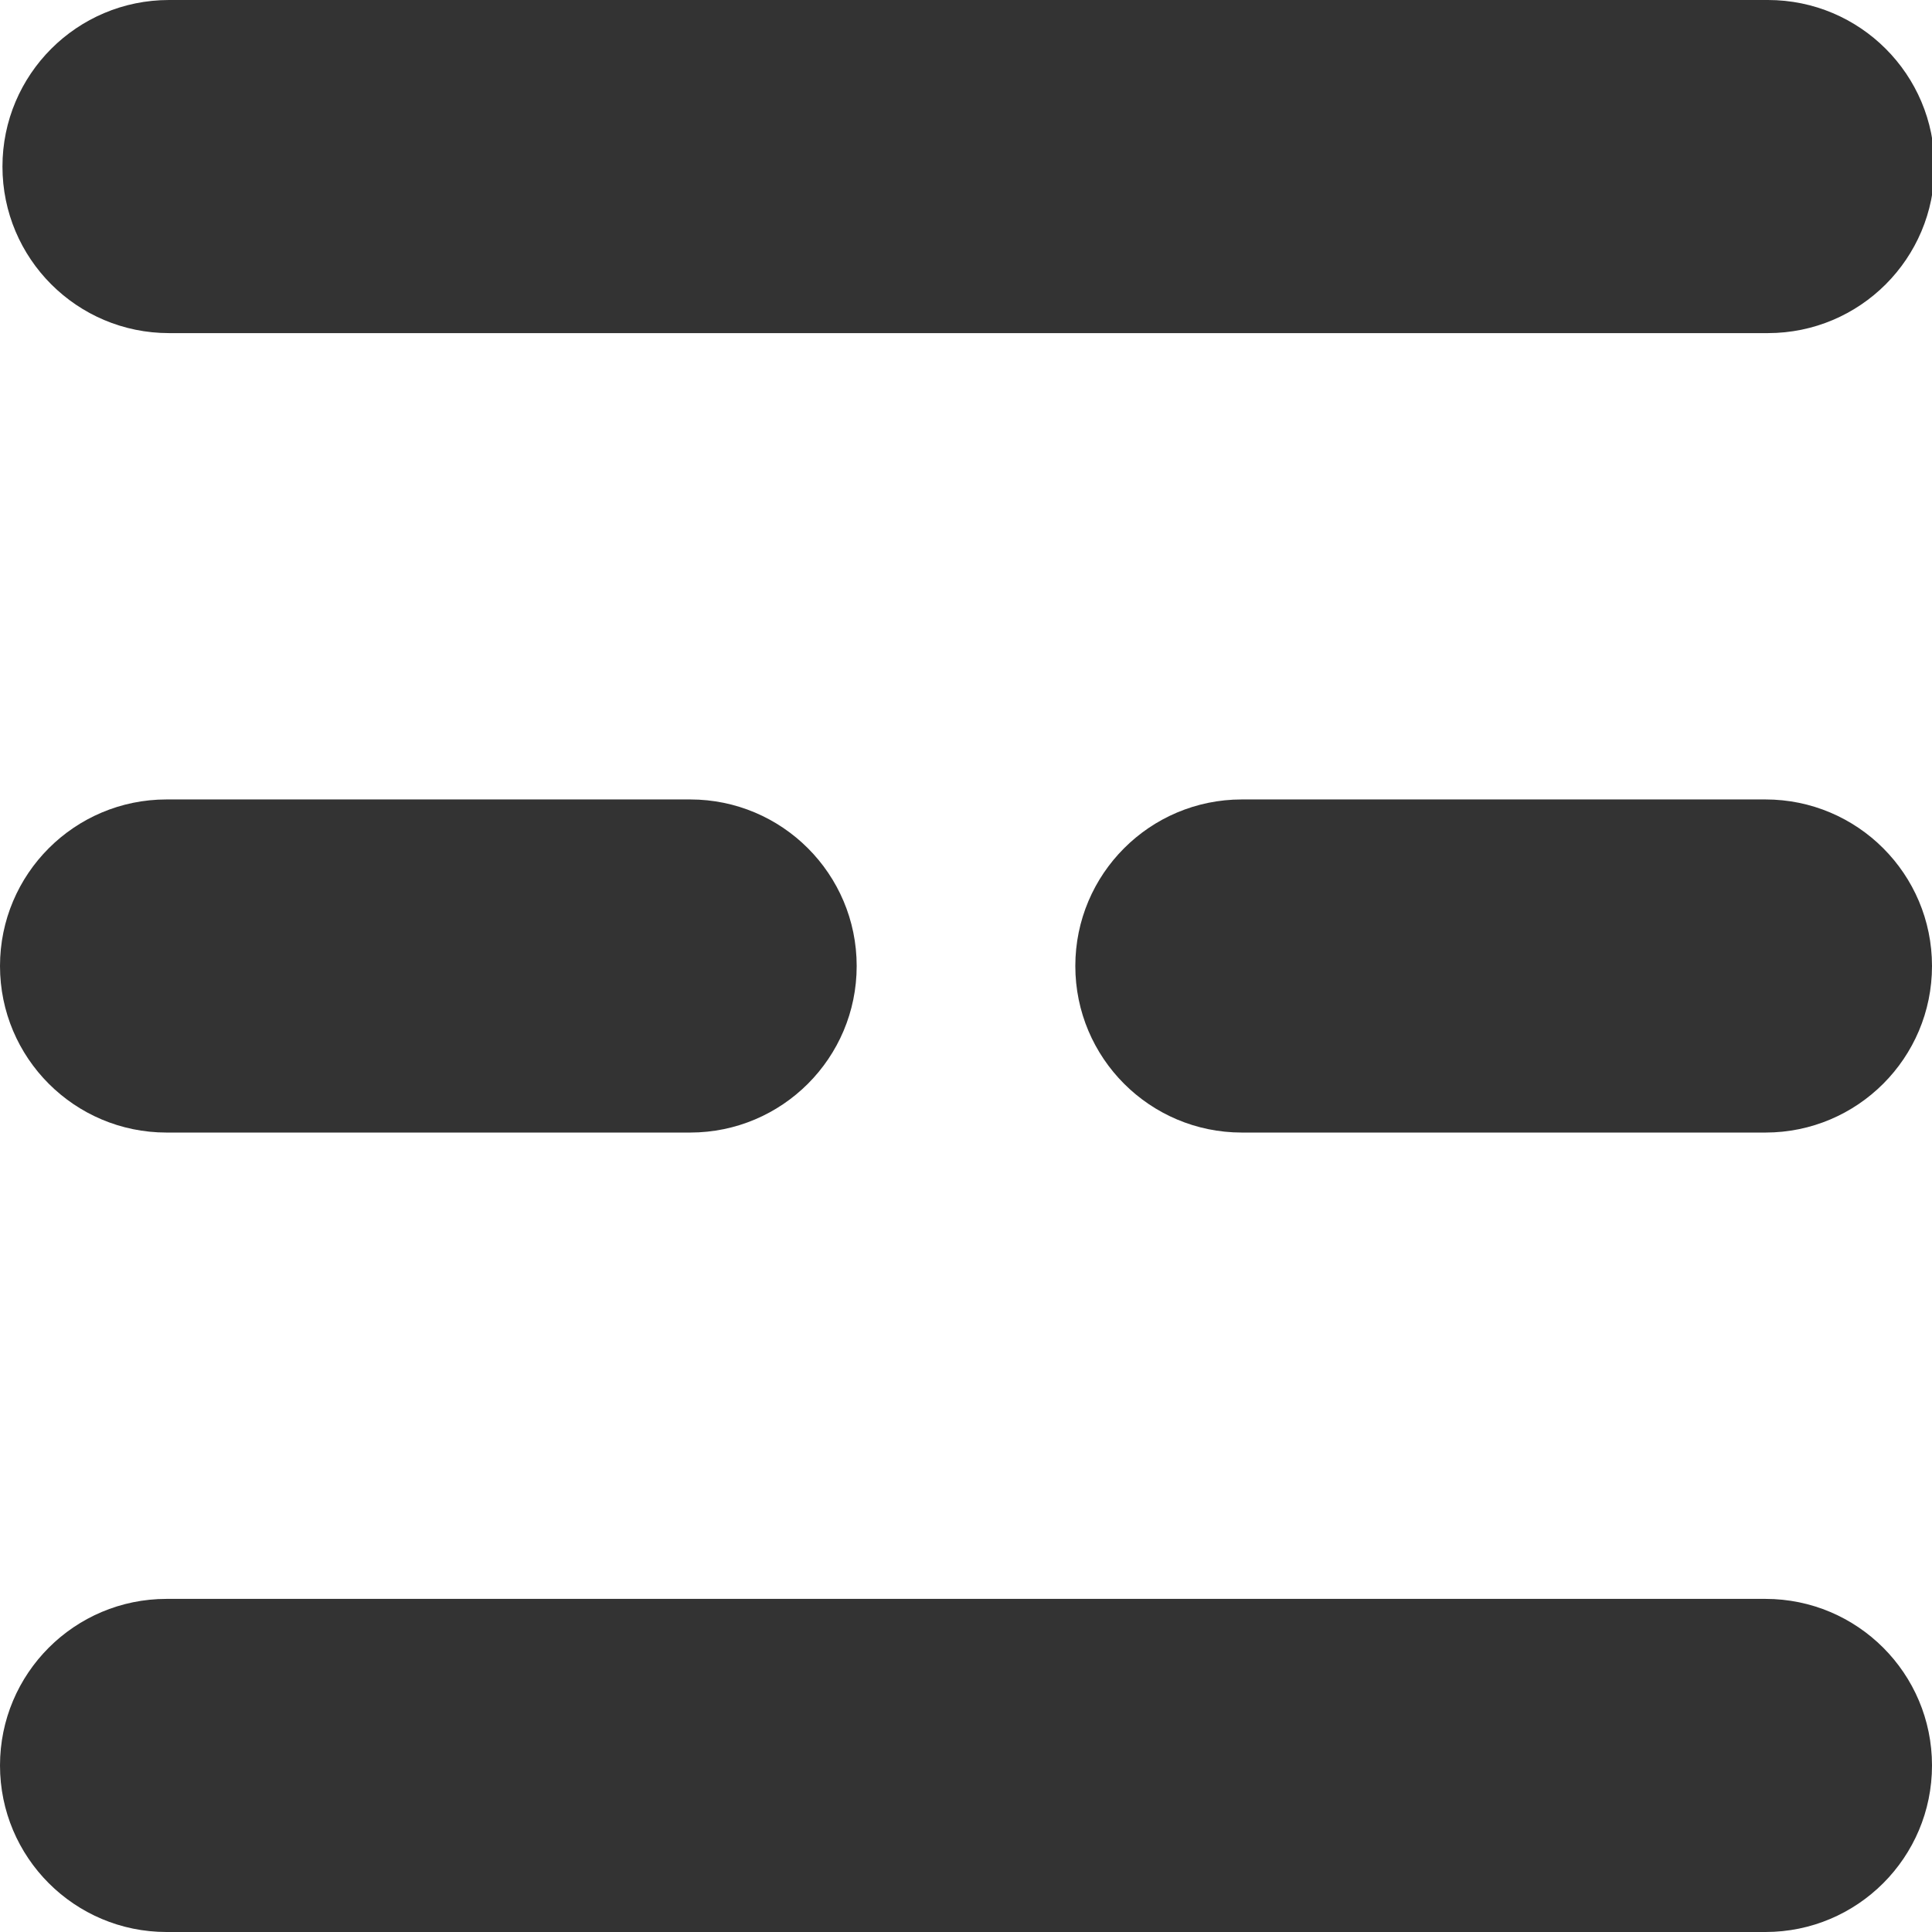
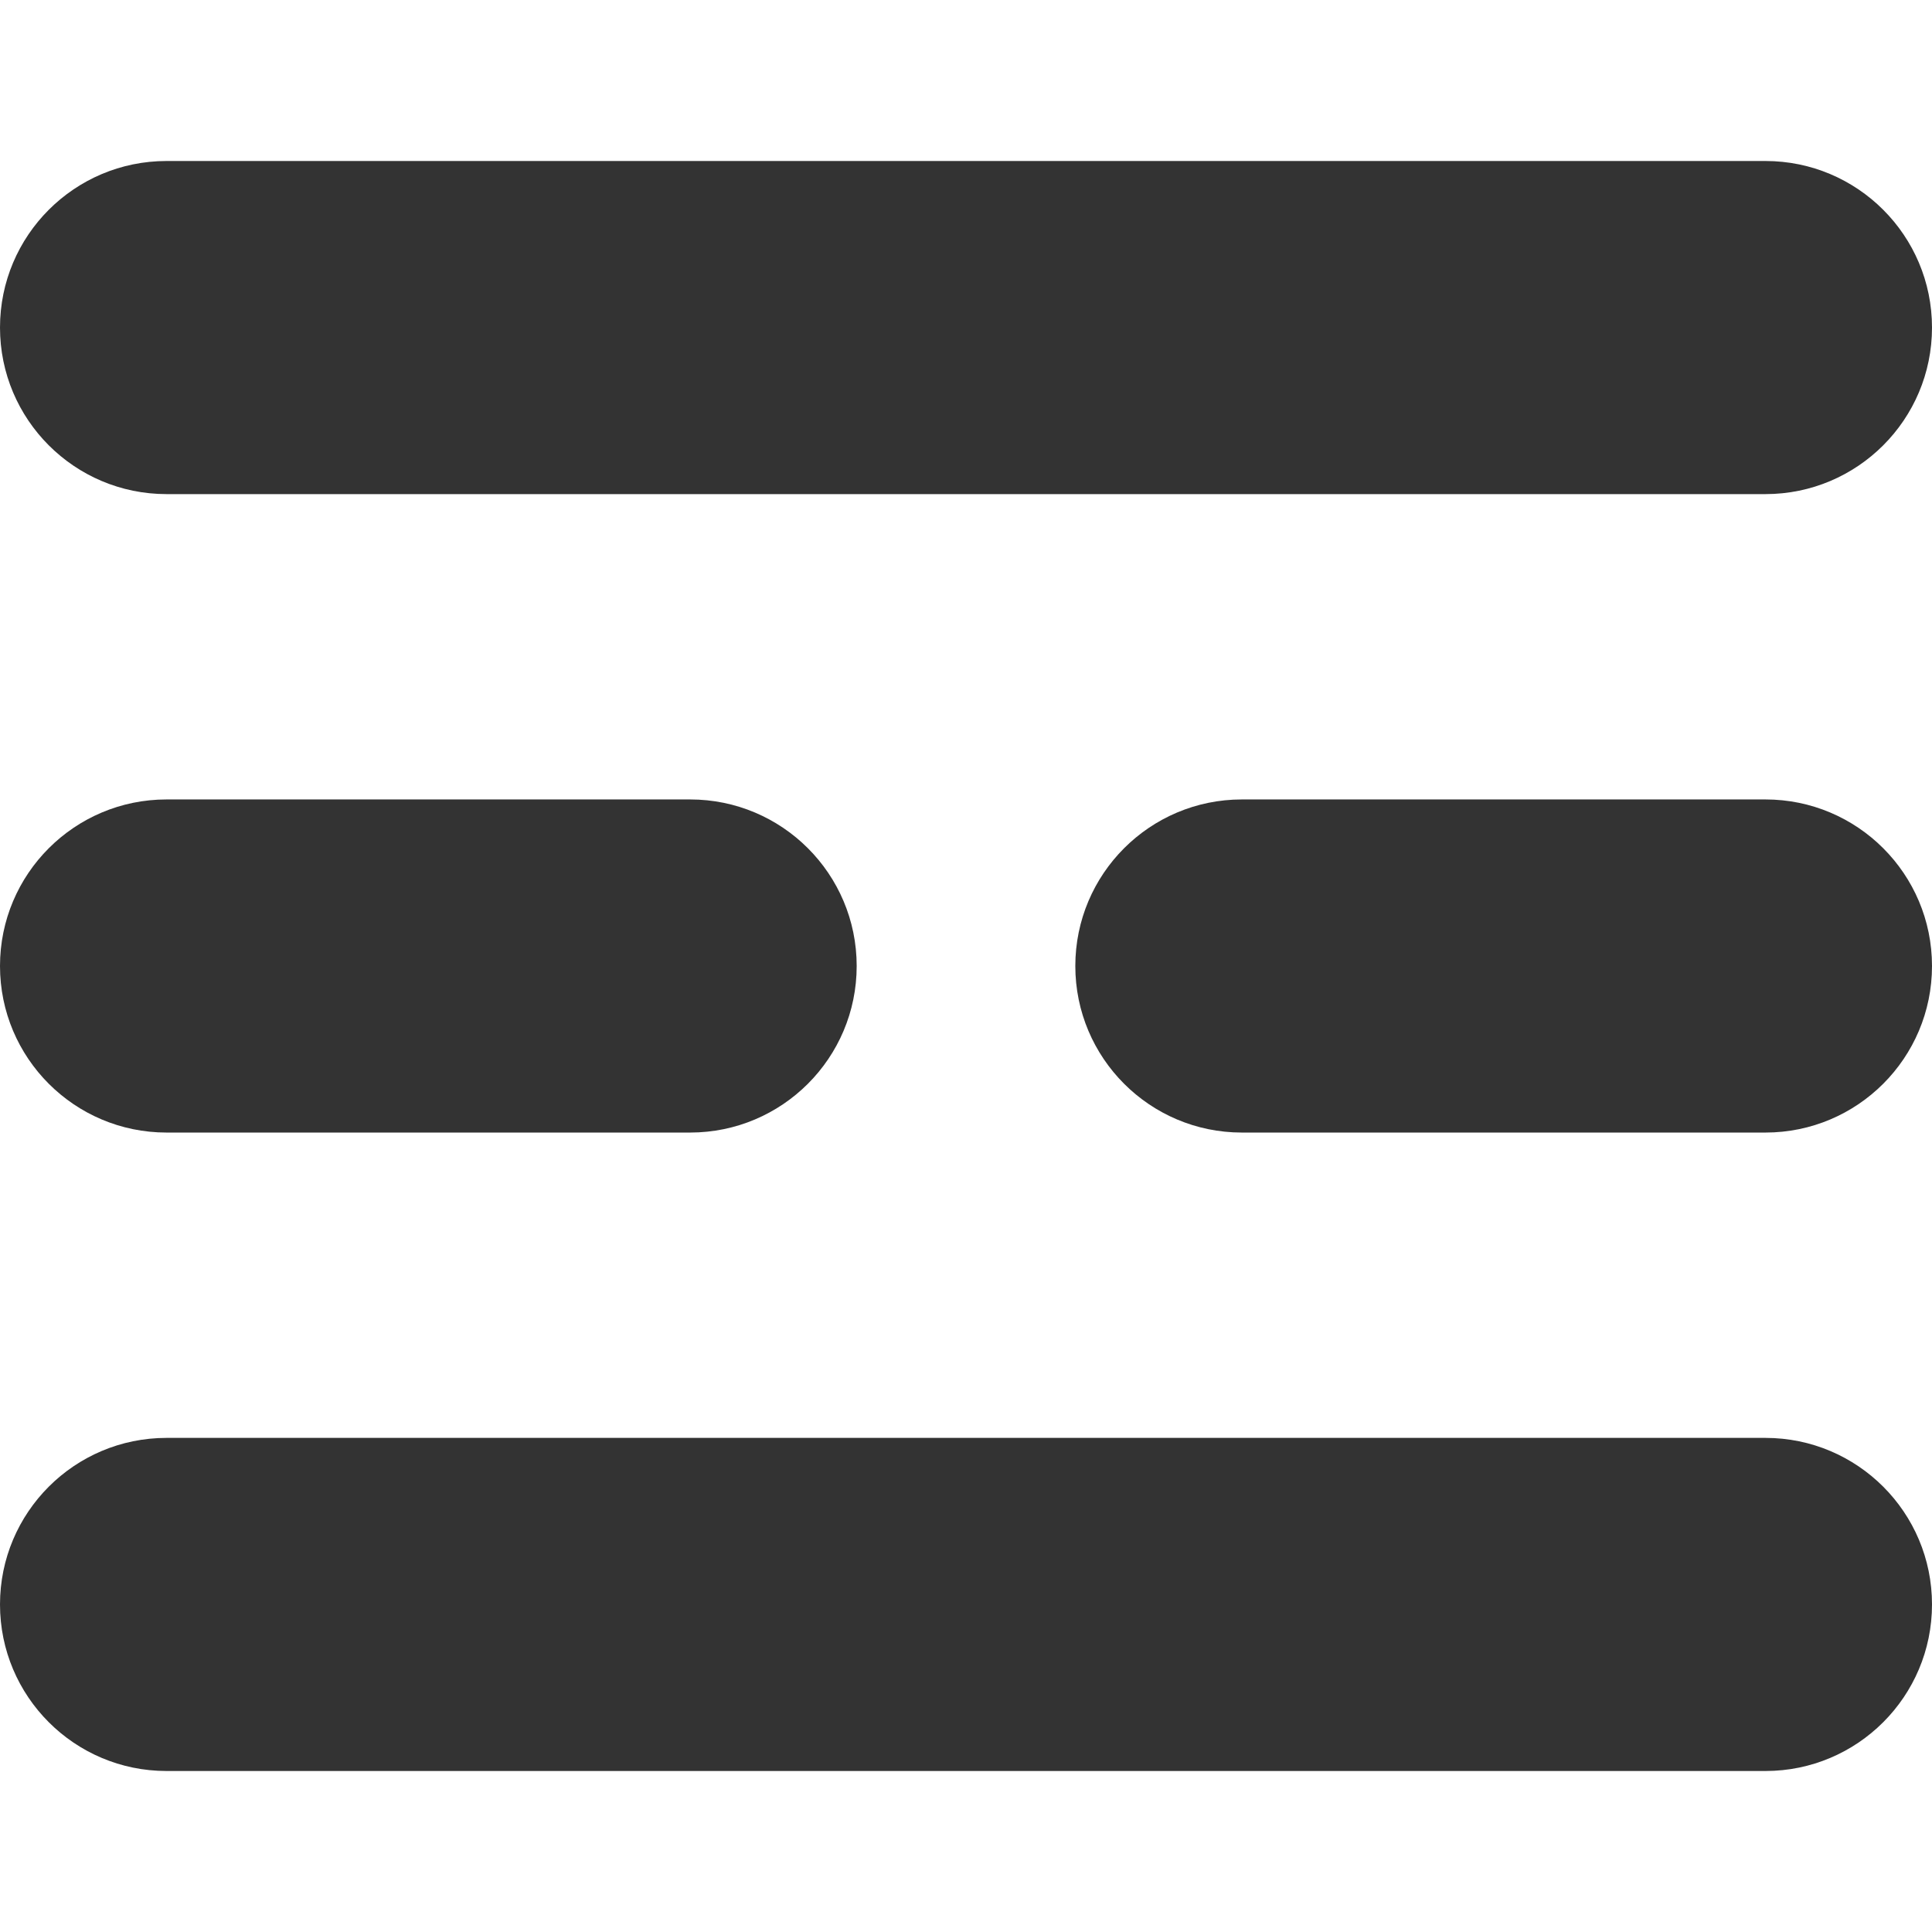
- <svg xmlns="http://www.w3.org/2000/svg" width="48" height="48" viewBox="0 0 48 48" version="1.1" id="svg1">
+ <svg xmlns="http://www.w3.org/2000/svg" width="24" height="24" viewBox="0 0 24 24" version="1.1" id="svg1">
  <defs id="defs1" />
-   <g id="layer1" transform="translate(-184)">
-     <path style="color:#000000;fill:#333333;stroke-width:1.655;stroke-linecap:round;stroke-linejoin:round;-inkscape-stroke:none" d="m 188.199,0 a 4.138,4.138 0 0 0 -4.138,4.138 4.138,4.138 0 0 0 4.138,4.138 h 39.724 A 4.138,4.138 0 0 0 232.062,4.138 4.138,4.138 0 0 0 227.924,0 Z" id="path13" />
-     <path style="color:#000000;fill:#333333;stroke-width:1.655;stroke-linecap:round;stroke-linejoin:round;-inkscape-stroke:none" d="M 188.138,39.724 A 4.138,4.138 0 0 0 184,43.862 4.138,4.138 0 0 0 188.138,48 h 39.724 A 4.138,4.138 0 0 0 232,43.862 4.138,4.138 0 0 0 227.862,39.724 Z" id="path15" />
-     <path style="color:#000000;fill:#333333;stroke-width:1.655;stroke-linecap:round;stroke-linejoin:round;-inkscape-stroke:none" d="M 188.138,19.862 A 4.138,4.138 0 0 0 184,24 a 4.138,4.138 0 0 0 4.138,4.138 h 13.009 A 4.138,4.138 0 0 0 205.284,24 4.138,4.138 0 0 0 201.147,19.862 Z" id="path16" />
-     <path style="color:#000000;fill:#333333;stroke-width:1.655;stroke-linecap:round;stroke-linejoin:round;-inkscape-stroke:none" d="M 214.853,19.862 A 4.138,4.138 0 0 0 210.716,24 a 4.138,4.138 0 0 0 4.138,4.138 h 13.009 A 4.138,4.138 0 0 0 232,24 4.138,4.138 0 0 0 227.862,19.862 Z" id="path17" />
+   <g id="layer1" transform="translate(-1316)">
+     <path style="color:#000000;fill:#333333;stroke-width:0.828;stroke-linecap:round;stroke-linejoin:round;-inkscape-stroke:none" d="m 1318.069,2 a 2.069,2.069 0 0 0 -2.069,2.069 2.069,2.069 0 0 0 2.069,2.069 h 19.862 a 2.069,2.069 0 0 0 2.069,-2.069 2.069,2.069 0 0 0 -2.069,-2.069 z" id="path105" />
+     <path style="color:#000000;fill:#333333;stroke-width:0.828;stroke-linecap:round;stroke-linejoin:round;-inkscape-stroke:none" d="M 1318.069,17.862 A 2.069,2.069 0 0 0 1316,19.931 2.069,2.069 0 0 0 1318.069,22 h 19.862 a 2.069,2.069 0 0 0 2.069,-2.069 2.069,2.069 0 0 0 -2.069,-2.069 z" id="path106" />
+     <path style="color:#000000;fill:#333333;stroke-width:0.828;stroke-linecap:round;stroke-linejoin:round;-inkscape-stroke:none" d="M 1318.069,9.931 A 2.069,2.069 0 0 0 1316,12 a 2.069,2.069 0 0 0 2.069,2.069 h 6.504 A 2.069,2.069 0 0 0 1326.642,12 2.069,2.069 0 0 0 1324.573,9.931 Z" id="path107" />
+     <path style="color:#000000;fill:#333333;stroke-width:0.828;stroke-linecap:round;stroke-linejoin:round;-inkscape-stroke:none" d="M 1331.427,9.931 A 2.069,2.069 0 0 0 1329.358,12 a 2.069,2.069 0 0 0 2.069,2.069 h 6.504 A 2.069,2.069 0 0 0 1340,12 2.069,2.069 0 0 0 1337.931,9.931 Z" id="path108" />
  </g>
</svg>
